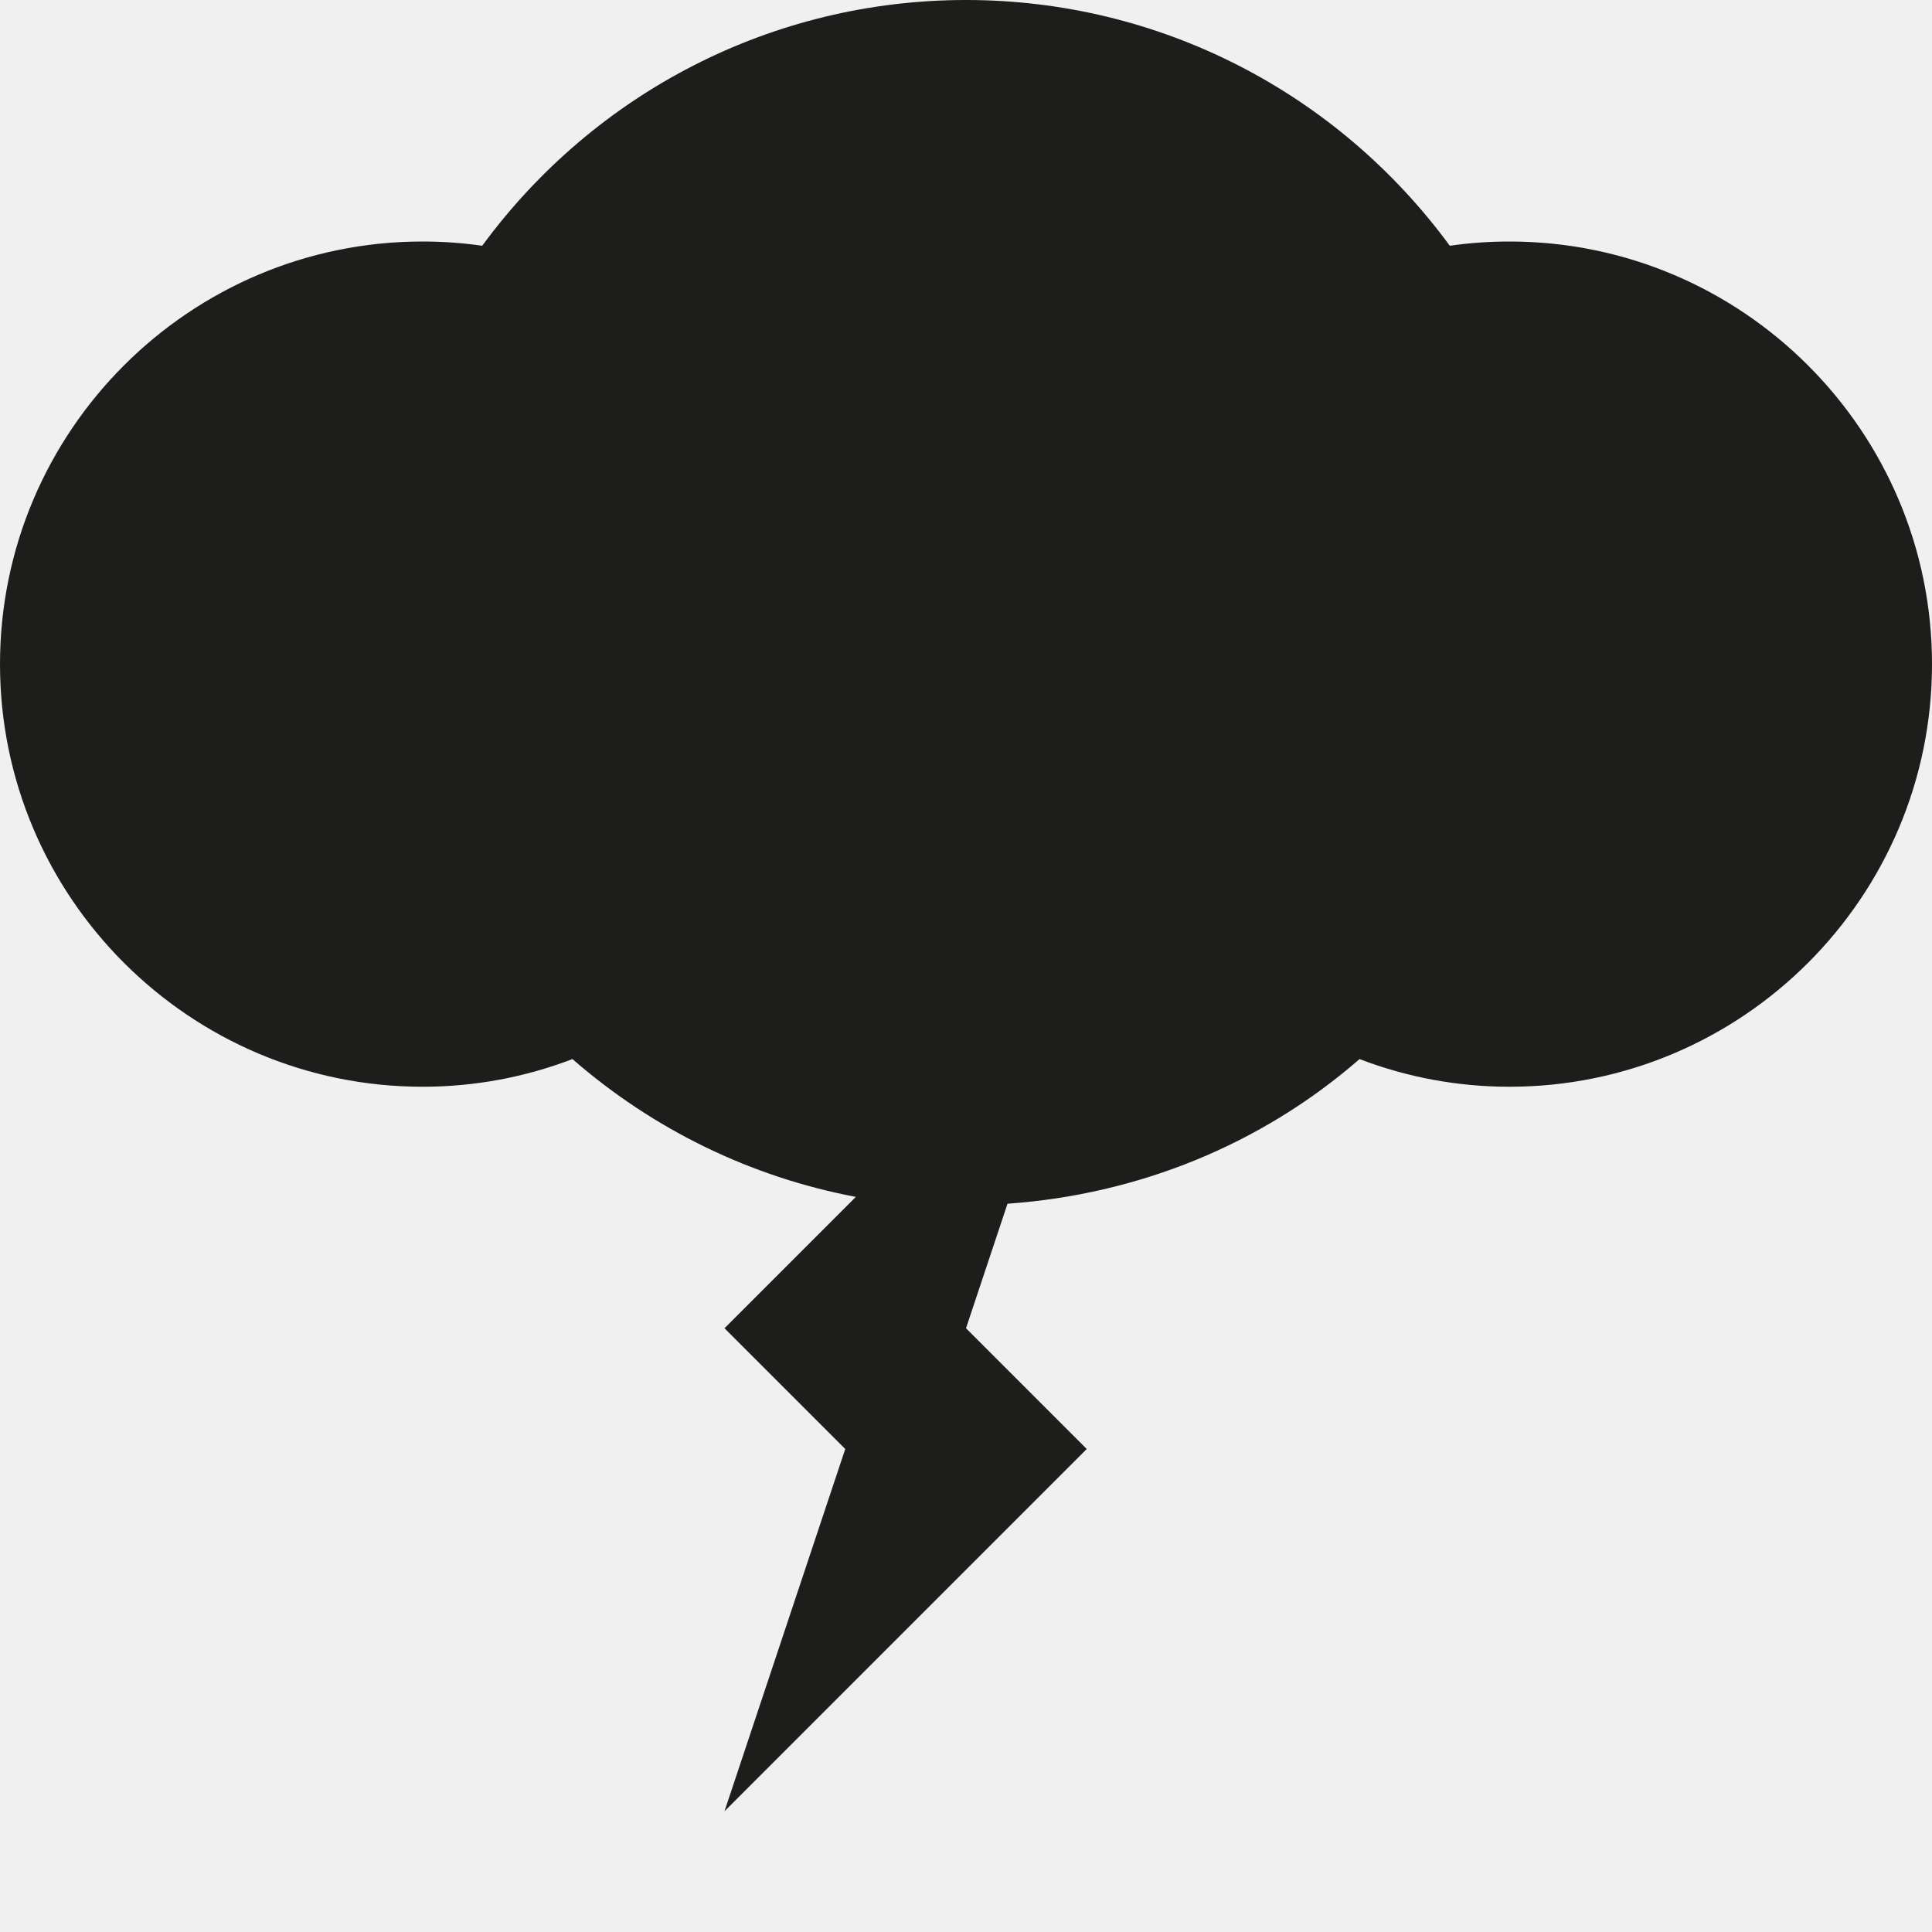
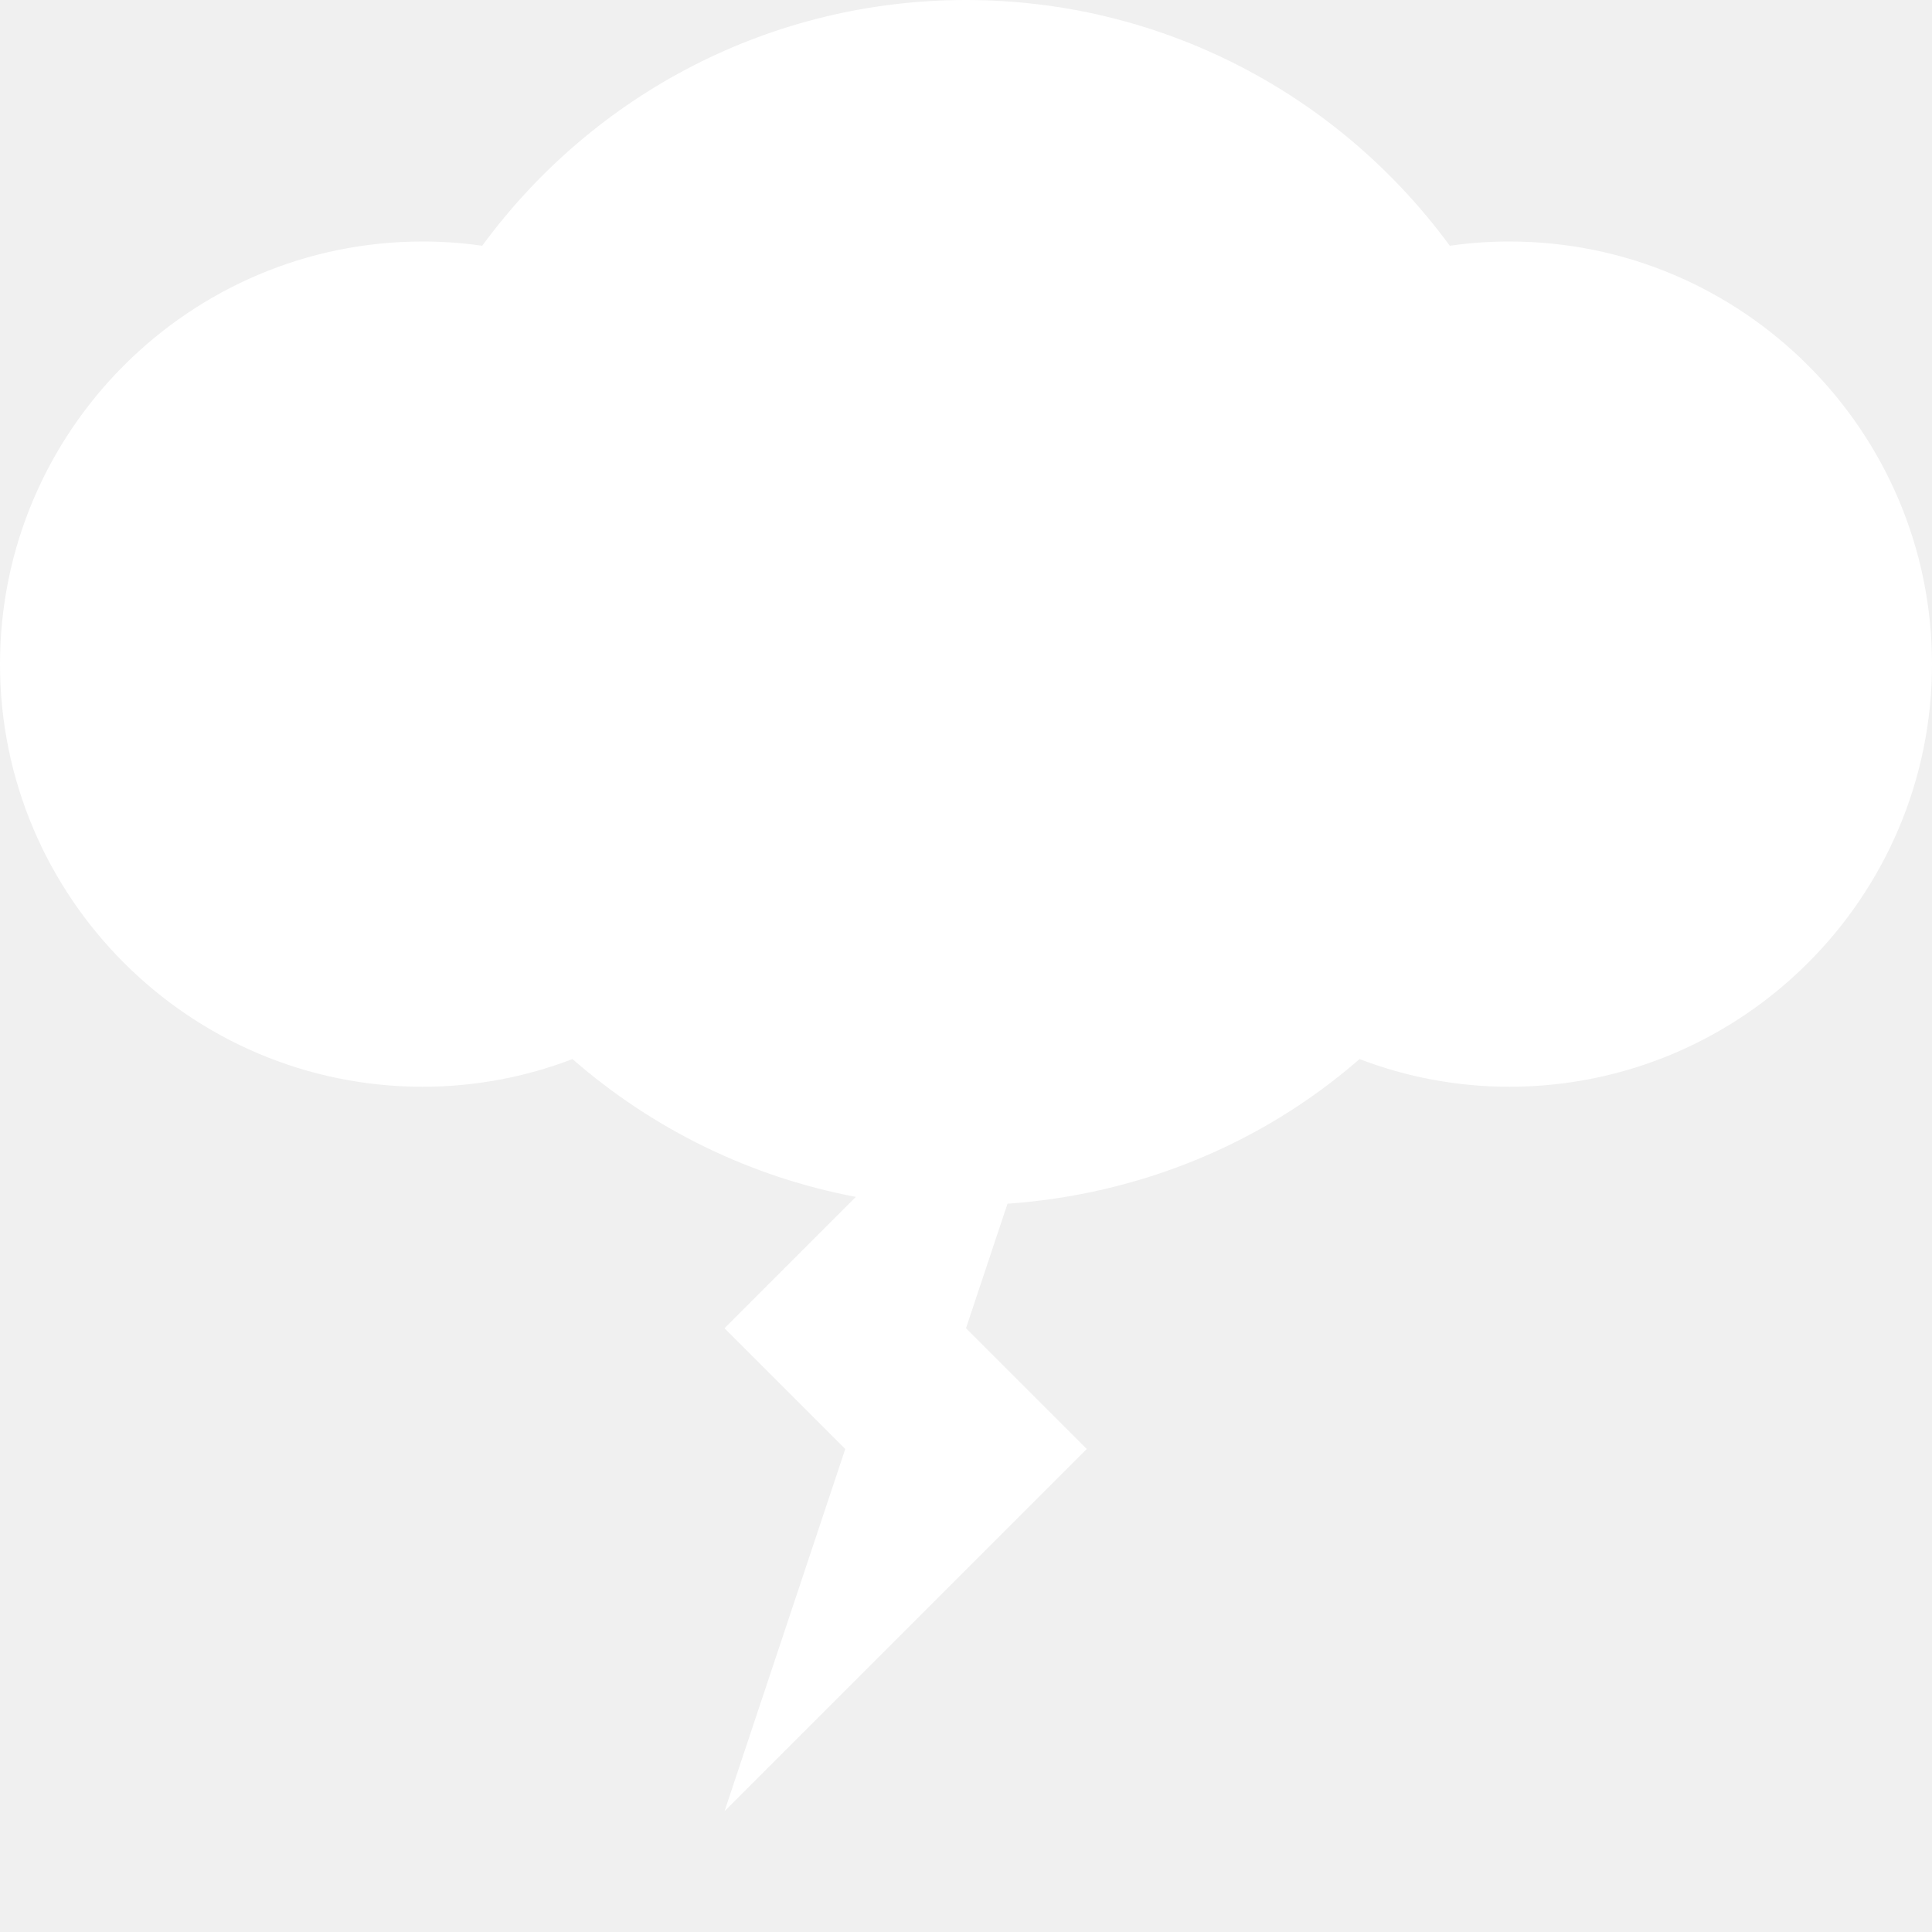
<svg xmlns="http://www.w3.org/2000/svg" version="1.1" id="Layer_1" x="0px" y="0px" width="512px" height="512px" viewBox="0 0 512 512" enable-background="new 0 0 512 512" xml:space="preserve">
  <g id="Grid_1_" display="none">
    <g id="Layer_1_1_" display="inline">
      <g id="Grid">
        <g>
          <rect fill="none" stroke="#A9CCDB" stroke-miterlimit="10" width="512" height="512" />
          <line fill="none" stroke="#A9CCDB" stroke-miterlimit="10" x1="0" y1="480" x2="512" y2="480" />
          <line fill="none" stroke="#A9CCDB" stroke-miterlimit="10" x1="0" y1="448" x2="512" y2="448" />
          <line fill="none" stroke="#A9CCDB" stroke-miterlimit="10" x1="0" y1="416" x2="512" y2="416" />
          <line fill="none" stroke="#A9CCDB" stroke-miterlimit="10" x1="0" y1="384" x2="512" y2="384" />
          <line fill="none" stroke="#A9CCDB" stroke-miterlimit="10" x1="0" y1="352" x2="512" y2="352" />
          <line fill="none" stroke="#A9CCDB" stroke-miterlimit="10" x1="0" y1="320" x2="512" y2="320" />
          <line fill="none" stroke="#A9CCDB" stroke-miterlimit="10" x1="0" y1="288" x2="512" y2="288" />
          <line fill="none" stroke="#A9CCDB" stroke-miterlimit="10" x1="0" y1="256" x2="512" y2="256" />
          <line fill="none" stroke="#A9CCDB" stroke-miterlimit="10" x1="0" y1="224" x2="512" y2="224" />
          <line fill="none" stroke="#A9CCDB" stroke-miterlimit="10" x1="0" y1="192" x2="512" y2="192" />
          <line fill="none" stroke="#A9CCDB" stroke-miterlimit="10" x1="0" y1="160" x2="512" y2="160" />
          <line fill="none" stroke="#A9CCDB" stroke-miterlimit="10" x1="0" y1="128" x2="512" y2="128" />
          <line fill="none" stroke="#A9CCDB" stroke-miterlimit="10" x1="0" y1="96" x2="512" y2="96" />
          <line fill="none" stroke="#A9CCDB" stroke-miterlimit="10" x1="0" y1="64" x2="512" y2="64" />
          <line fill="none" stroke="#A9CCDB" stroke-miterlimit="10" x1="0" y1="32" x2="512" y2="32" />
          <line fill="none" stroke="#A9CCDB" stroke-miterlimit="10" x1="480" y1="0" x2="480" y2="512" />
          <line fill="none" stroke="#A9CCDB" stroke-miterlimit="10" x1="448" y1="0" x2="448" y2="512" />
          <line fill="none" stroke="#A9CCDB" stroke-miterlimit="10" x1="416" y1="0" x2="416" y2="512" />
          <line fill="none" stroke="#A9CCDB" stroke-miterlimit="10" x1="384" y1="0" x2="384" y2="512" />
          <line fill="none" stroke="#A9CCDB" stroke-miterlimit="10" x1="352" y1="0" x2="352" y2="512" />
          <line fill="none" stroke="#A9CCDB" stroke-miterlimit="10" x1="320" y1="0" x2="320" y2="512" />
          <line fill="none" stroke="#A9CCDB" stroke-miterlimit="10" x1="288" y1="0" x2="288" y2="512" />
          <line fill="none" stroke="#A9CCDB" stroke-miterlimit="10" x1="256" y1="0" x2="256" y2="512" />
          <line fill="none" stroke="#A9CCDB" stroke-miterlimit="10" x1="224" y1="0" x2="224" y2="512" />
          <line fill="none" stroke="#A9CCDB" stroke-miterlimit="10" x1="192" y1="0" x2="192" y2="512" />
          <line fill="none" stroke="#A9CCDB" stroke-miterlimit="10" x1="160" y1="0" x2="160" y2="512" />
          <line fill="none" stroke="#A9CCDB" stroke-miterlimit="10" x1="128" y1="0" x2="128" y2="512" />
          <line fill="none" stroke="#A9CCDB" stroke-miterlimit="10" x1="96" y1="0" x2="96" y2="512" />
          <line fill="none" stroke="#A9CCDB" stroke-miterlimit="10" x1="64" y1="0" x2="64" y2="512" />
          <line fill="none" stroke="#A9CCDB" stroke-miterlimit="10" x1="32" y1="0" x2="32" y2="512" />
        </g>
      </g>
    </g>
  </g>
-   <path fill="#1D1D1B" d="M400,64c-5.312,0-10.562,0.375-15.792,1.125C354.334,24.417,307.188,0,256,0s-98.312,24.417-128.208,65.125  C122.562,64.375,117.312,64,112,64C50.25,64,0,114.25,0,176s50.25,112,112,112c13.688,0,27.084-2.5,39.709-7.333  c21.541,18.771,47.416,31.291,75.104,36.521L192,352l32,32l-32,96l96-96l-32-32l11-32.999c34.458-2.438,67.125-15.543,93.291-38.334  C372.916,285.5,386.312,288,400,288c61.75,0,112-50.25,112-112S461.75,64,400,64z" />
+   <path fill="#FFFFFF" d="M400,64c-5.312,0-10.562,0.375-15.792,1.125C354.334,24.417,307.188,0,256,0s-98.312,24.417-128.208,65.125  C122.562,64.375,117.312,64,112,64C50.25,64,0,114.25,0,176s50.25,112,112,112c13.688,0,27.084-2.5,39.709-7.333  c21.541,18.771,47.416,31.291,75.104,36.521L192,352l32,32l-32,96l96-96l-32-32l11-32.999c34.458-2.438,67.125-15.543,93.291-38.334  C372.916,285.5,386.312,288,400,288c61.75,0,112-50.25,112-112S461.75,64,400,64z" />
</svg>
